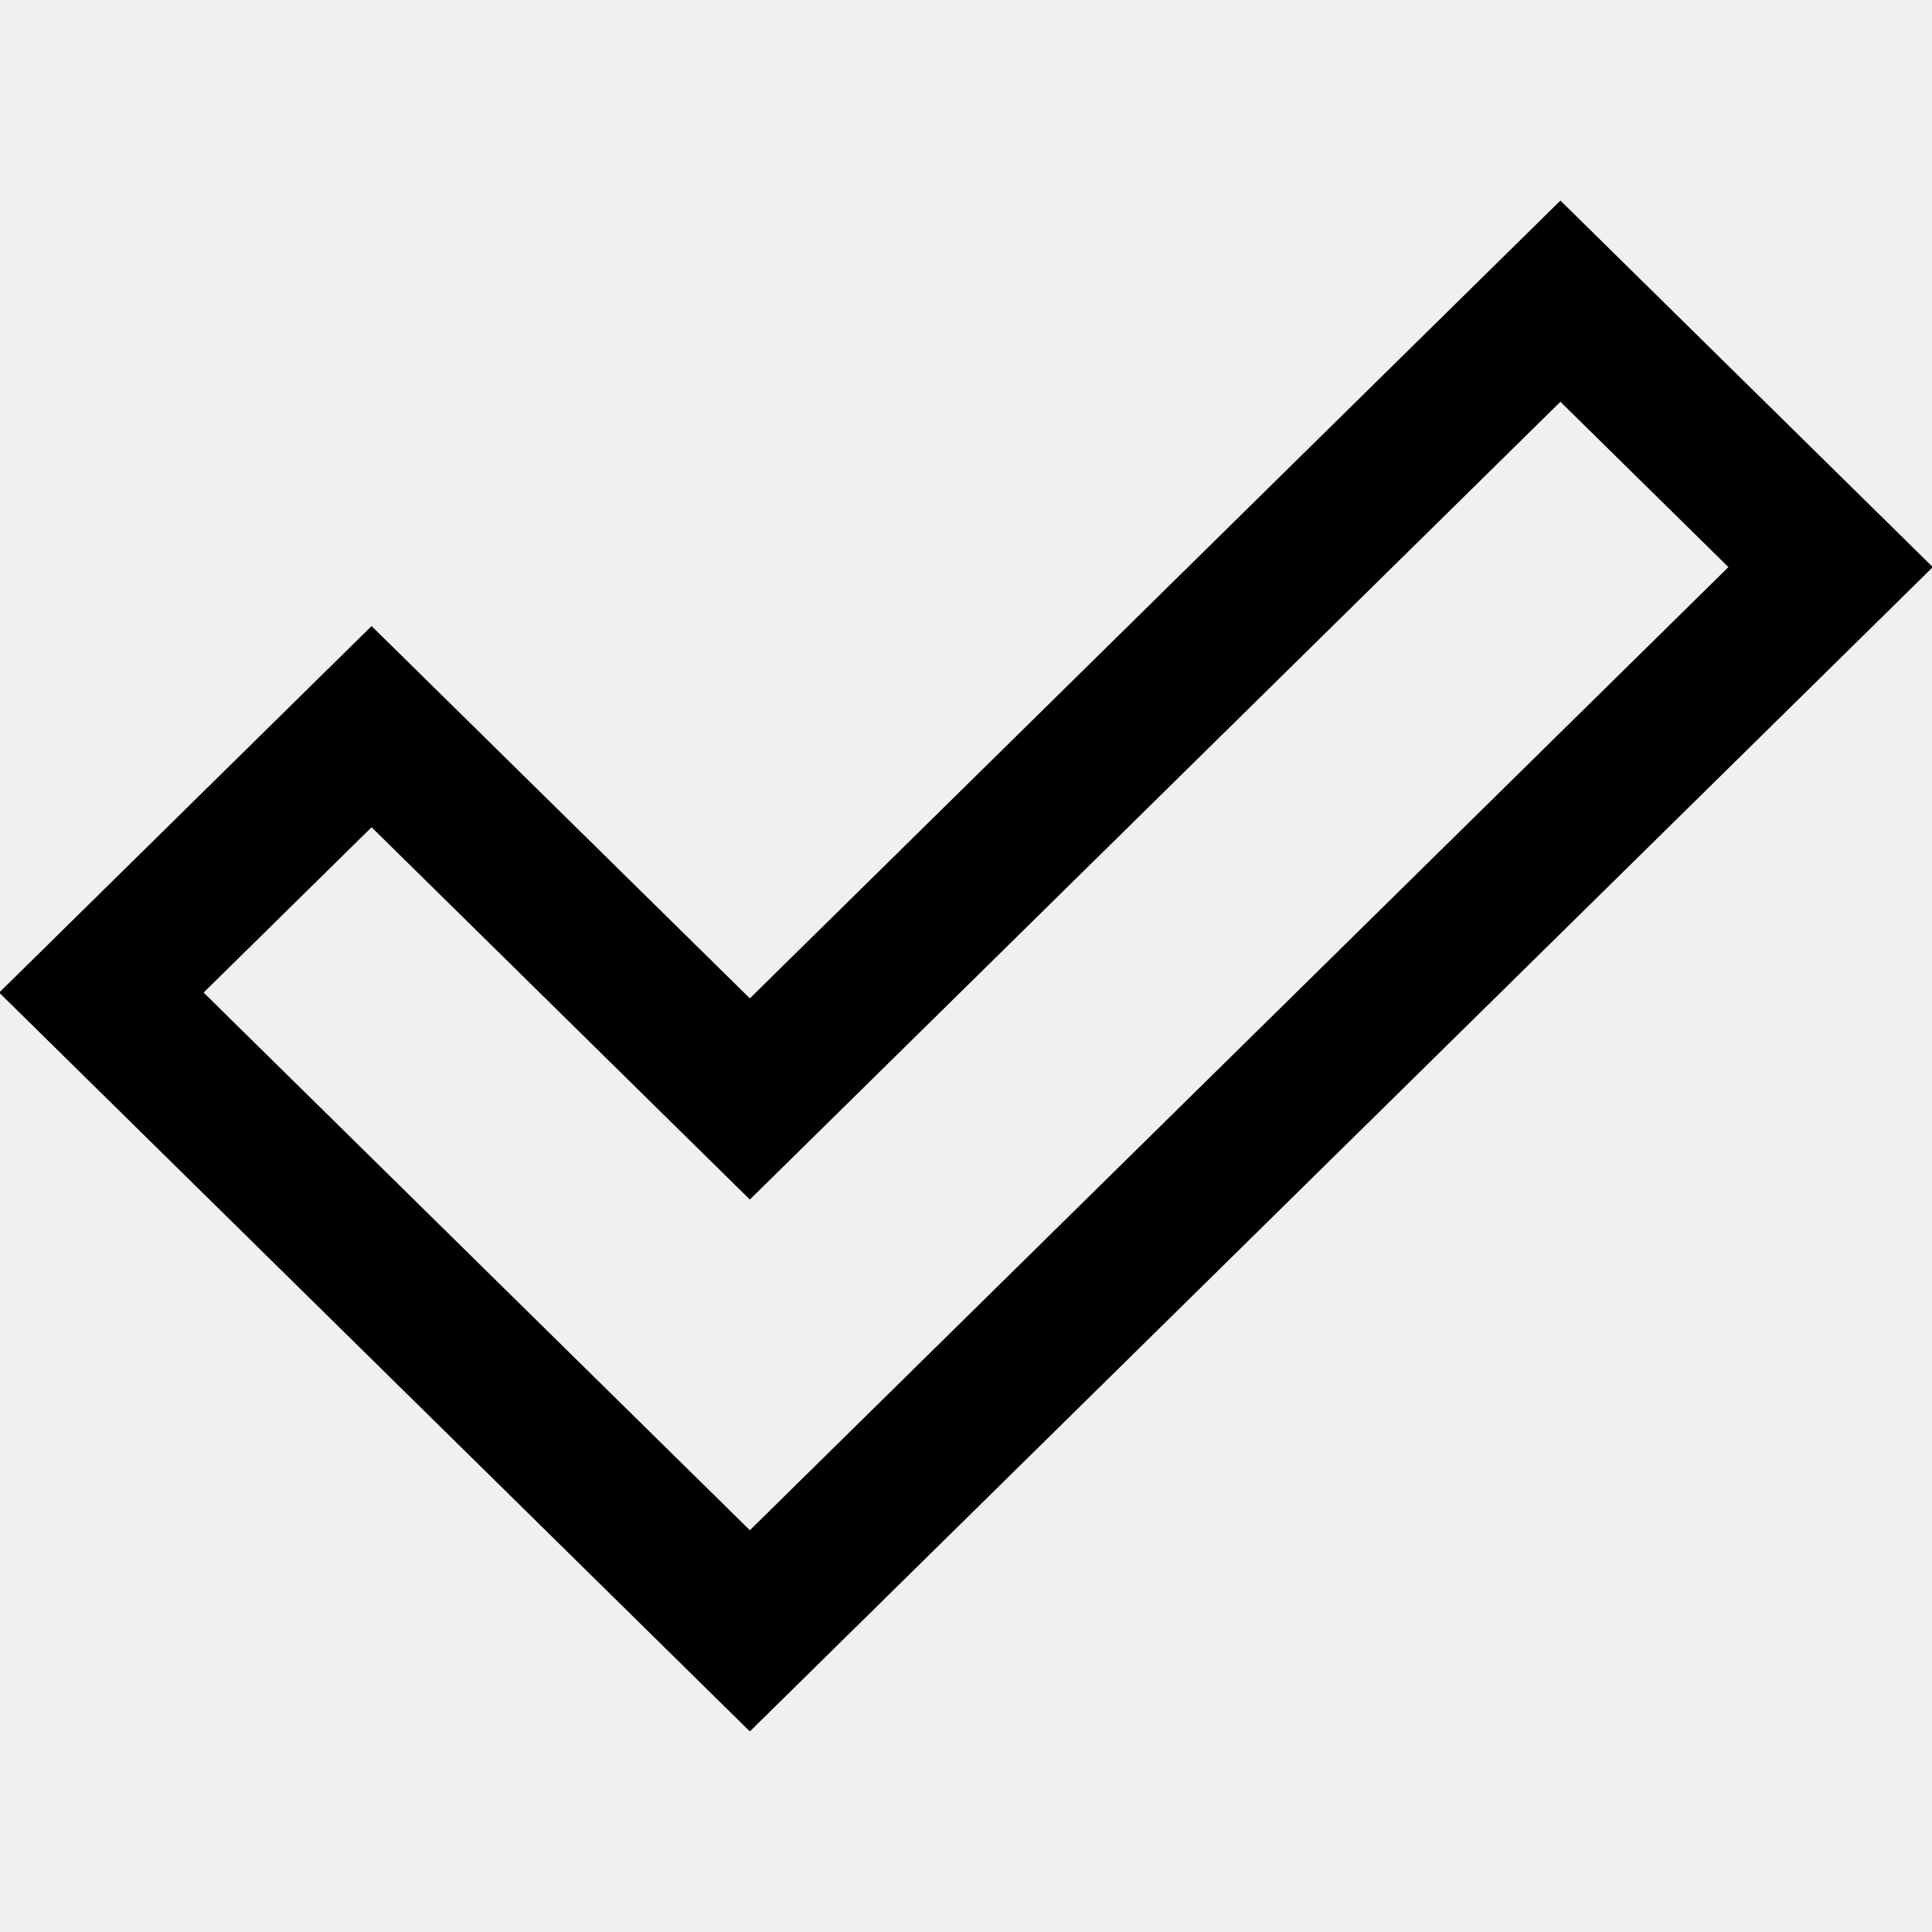
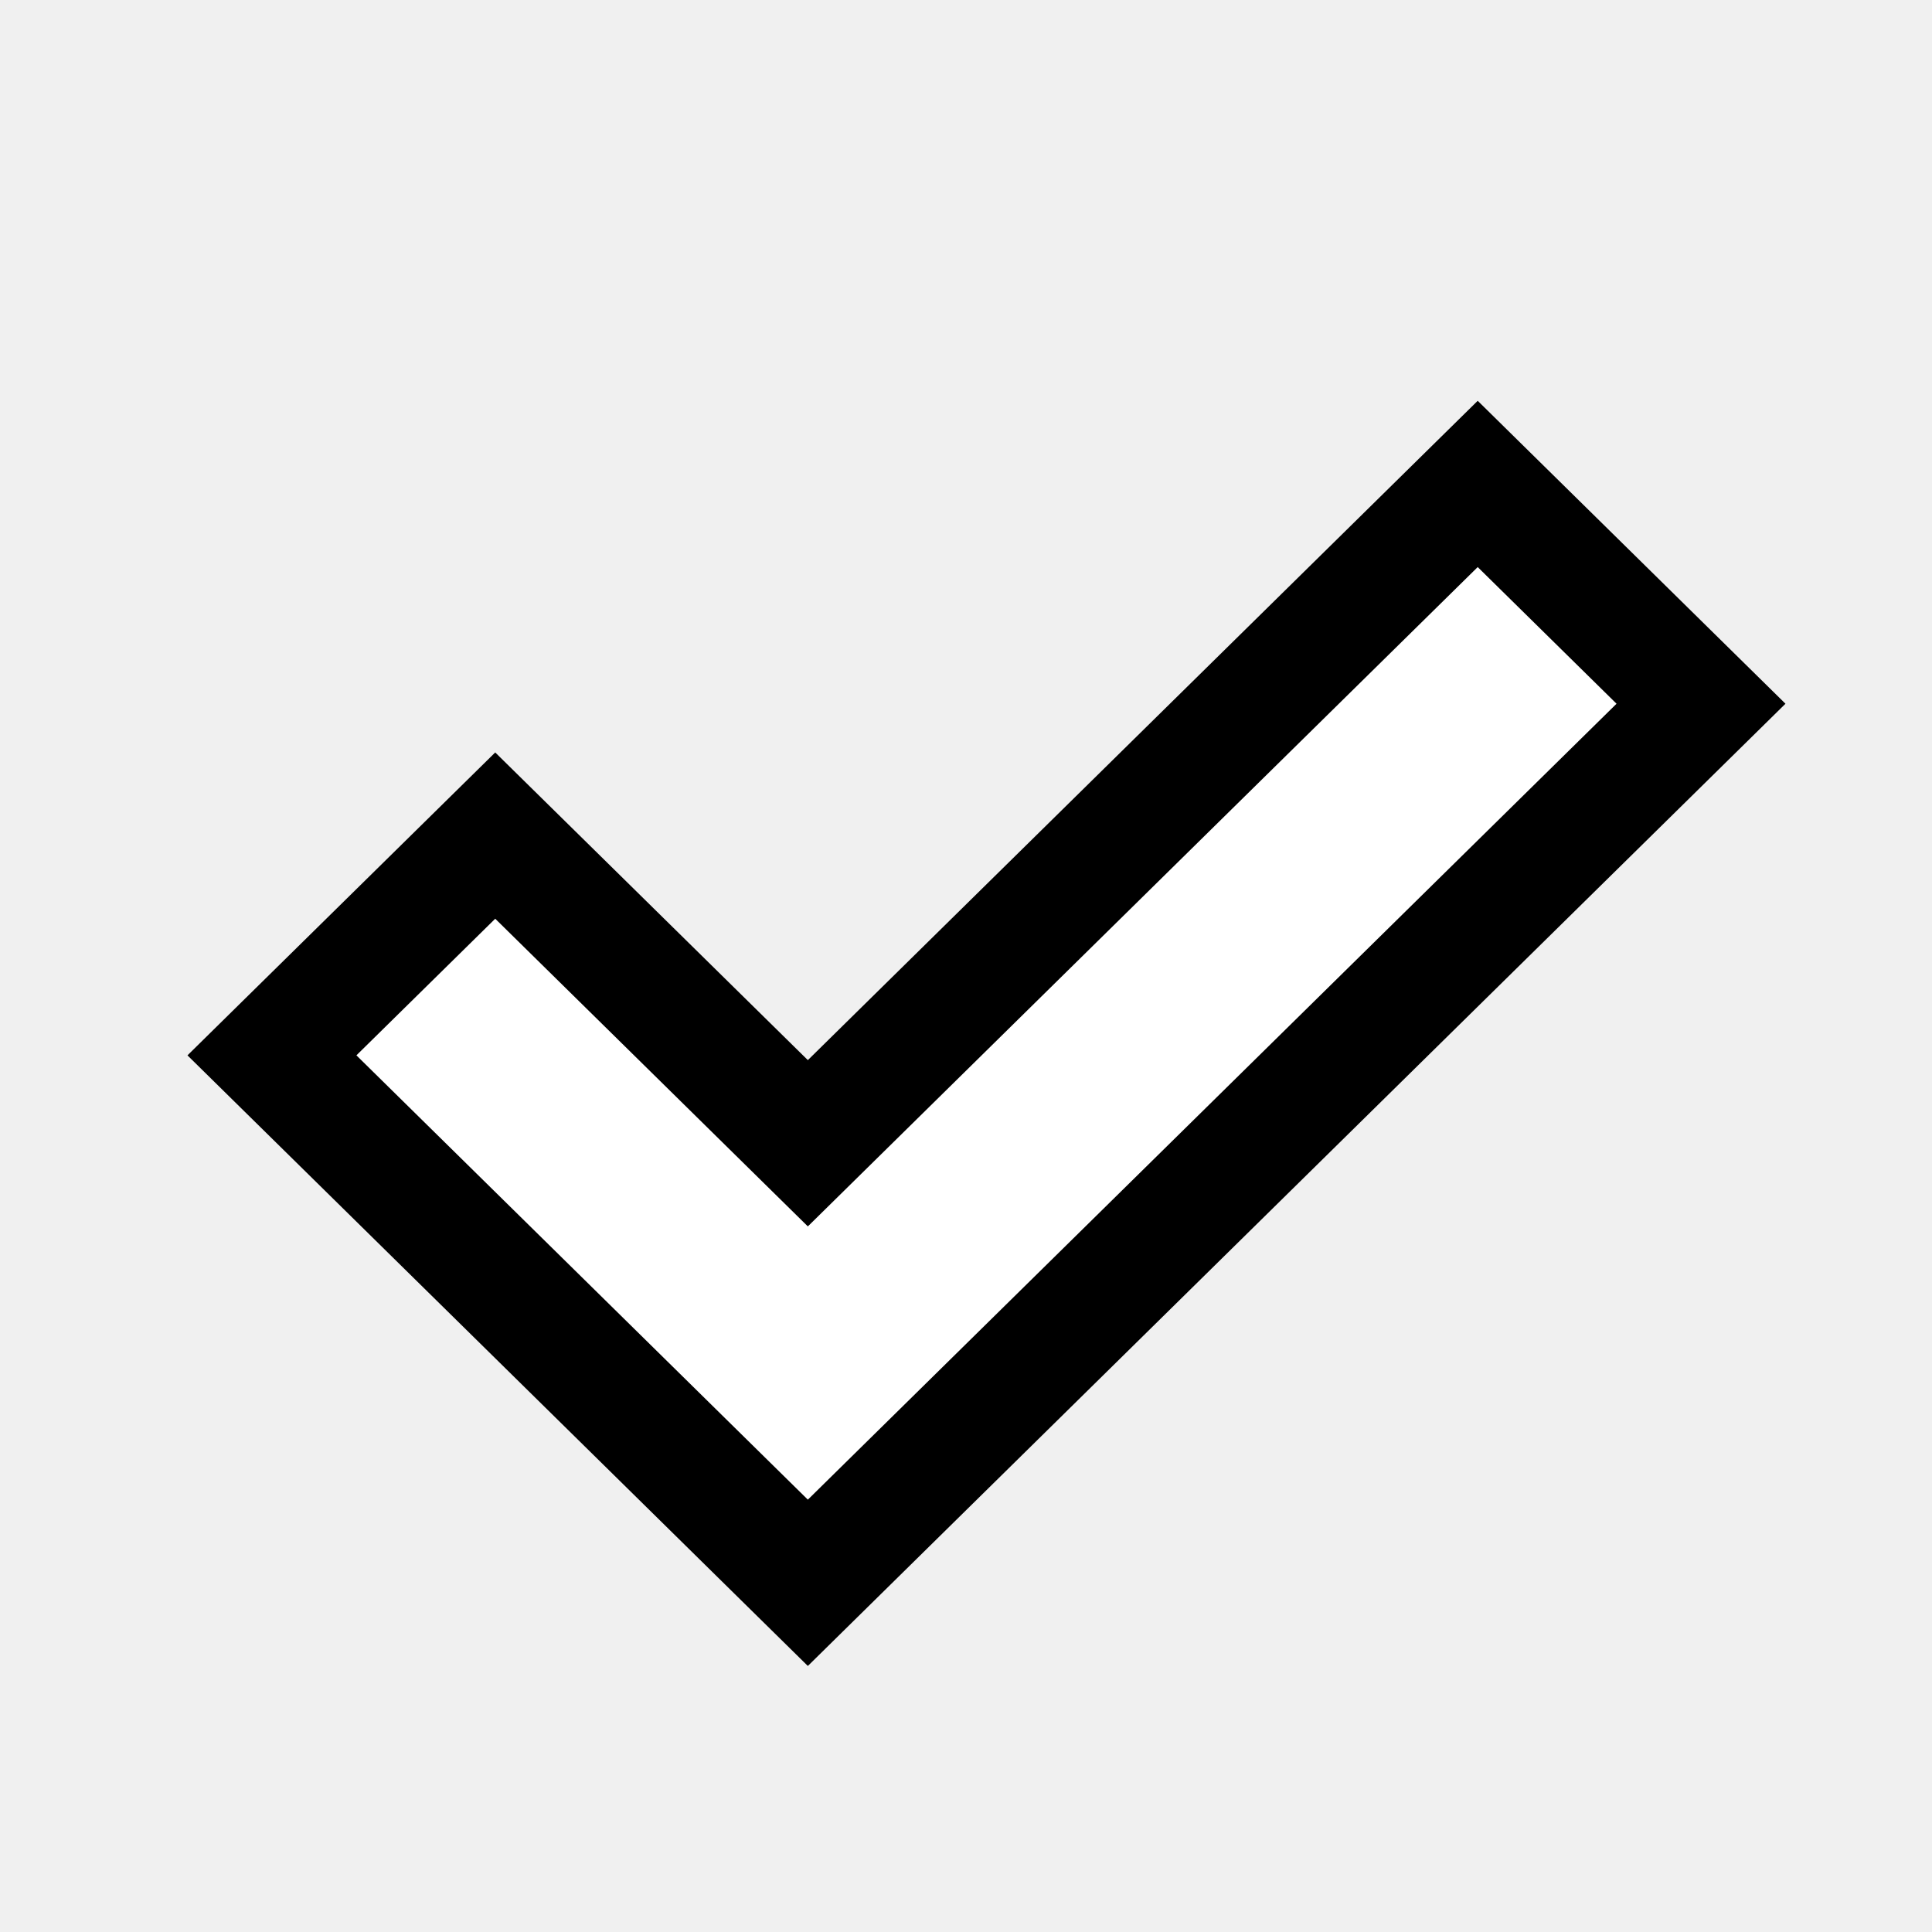
- <svg xmlns="http://www.w3.org/2000/svg" version="1.1" width="64" height="64" viewBox="0 0 64 64">
-   <path d="M24.84 57.356l-24.867-24.475 12.336-12.142 12.531 12.333 26.851-26.428 12.336 12.142-39.187 38.57zM6.745 32.881l18.095 17.81 32.416-31.905-5.565-5.477-26.851 26.428-12.531-12.333-5.565 5.477z" fill="#000000" />
+ <svg xmlns="http://www.w3.org/2000/svg" version="1.1" width="64" height="64" viewBox="0 0 64 64" id="svg2">
+   <defs id="defs8" />
+   <rect style="fill:#ffffff;fill-opacity:1;stroke:none" id="rect2987" width="13.808" height="38.395" x="43.983" y="-21.015" transform="matrix(0.7164359,0.6976529,-0.7182382,0.6957974,0,0)" />
+   <rect style="fill:#ffffff;fill-opacity:1;stroke:none" id="rect2989" width="15.739" height="8.75" x="34.969" y="7.157" transform="matrix(0.6790101,0.7341289,-0.9056505,0.424025,0,0)" />
+   <path d="M 26.761,55.187 6.21,34.96 16.405,24.926 26.761,35.118 48.951,13.277 59.146,23.312 26.761,55.187 z M 11.807,34.96 26.761,49.678 53.55,23.312 48.951,18.785 26.761,40.626 16.405,30.434 11.806,34.96 z" id="path4" style="fill:#000000" />
</svg>
